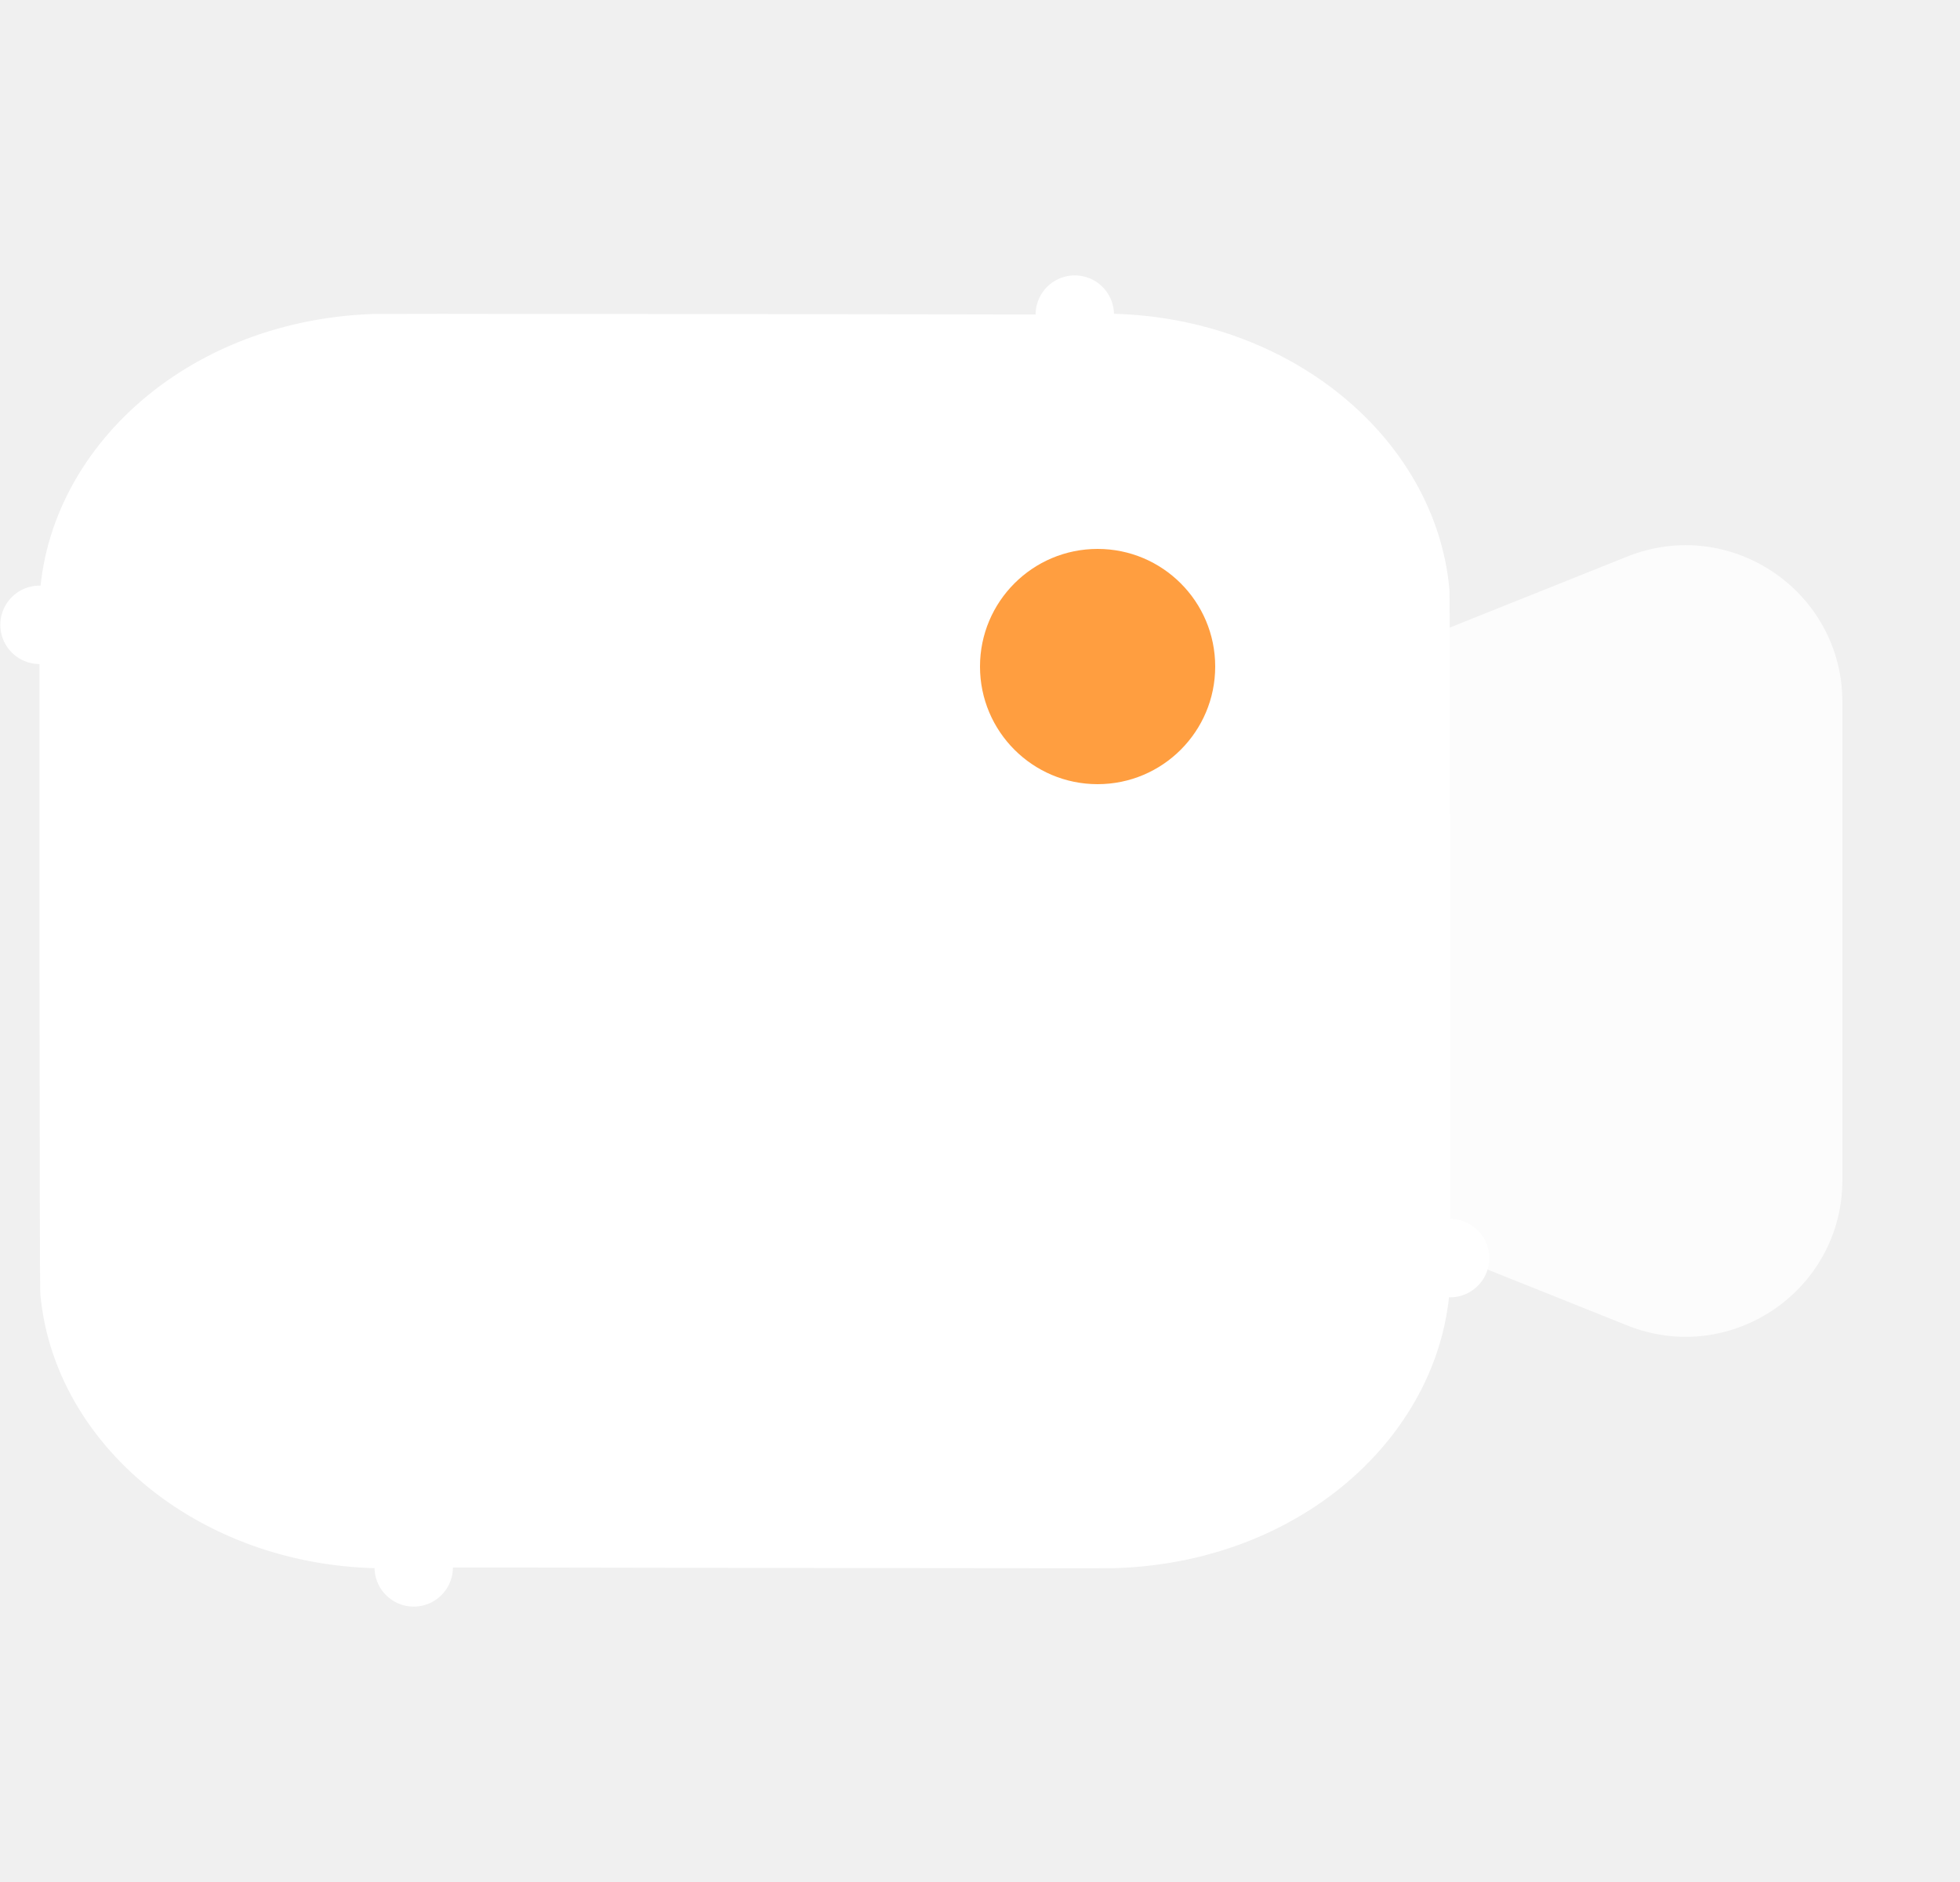
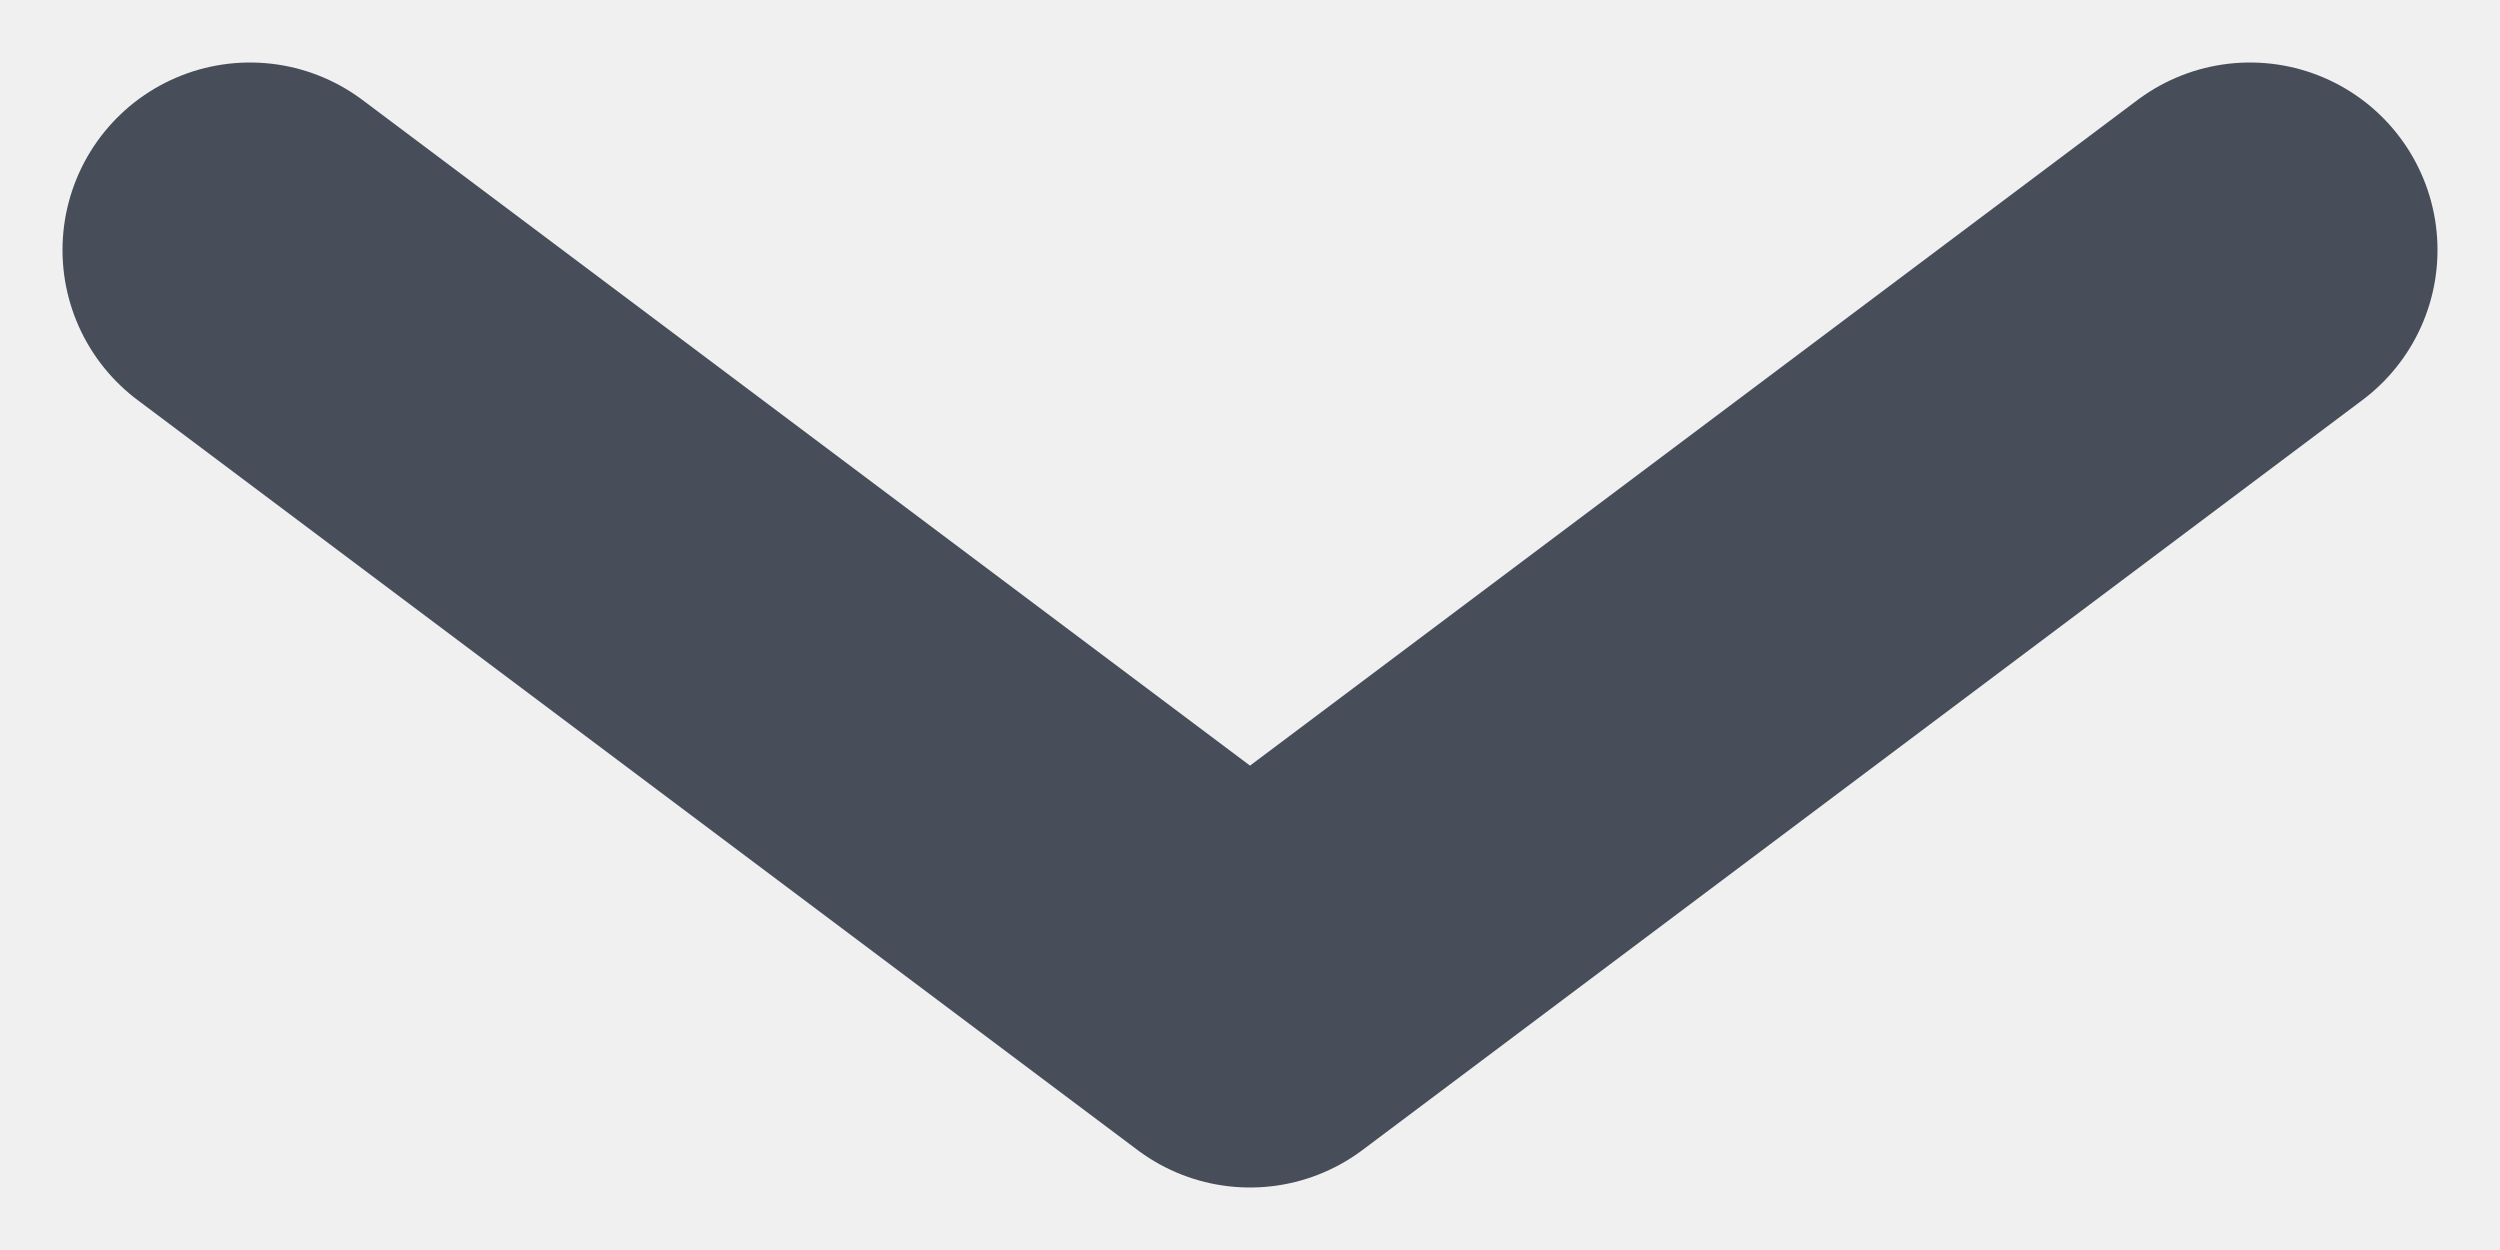
- <svg xmlns="http://www.w3.org/2000/svg" width="25" height="24" viewBox="0 0 25 24" fill="none">
-   <path d="M18.496 16.044L17.996 16.044C17.996 16.052 17.996 16.06 17.997 16.069C18.083 17.812 16.48 19.416 14.232 19.497C14.234 19.497 14.228 19.497 14.205 19.498L14.118 19.498C14.044 19.498 13.941 19.498 13.812 19.499C13.555 19.499 13.197 19.499 12.772 19.498C11.923 19.498 10.807 19.497 9.697 19.495C8.586 19.494 7.481 19.492 6.654 19.49L5.656 19.489L5.376 19.488L5.303 19.488L5.284 19.488L5.279 19.488L5.278 19.488L5.278 19.488C5.278 19.488 5.278 19.488 5.277 19.988L5.278 19.488C5.266 19.488 5.255 19.488 5.243 19.489C3.005 19.64 1.174 18.213 1.013 16.464C1.014 16.474 1.014 16.473 1.013 16.452C1.013 16.438 1.013 16.416 1.012 16.383C1.012 16.314 1.011 16.218 1.01 16.096C1.009 15.852 1.008 15.513 1.007 15.109C1.006 14.301 1.005 13.239 1.004 12.181C1.004 11.123 1.004 10.07 1.004 9.281L1.004 8.329L1.004 8.063L1.004 7.992L1.004 7.975L1.004 7.97L1.004 7.969L1.004 7.969L0.504 7.968L1.004 7.968C1.004 7.96 1.004 7.951 1.004 7.942C0.914 6.196 2.515 4.589 4.764 4.504L4.764 4.504L4.766 4.504C4.766 4.504 4.767 4.504 4.77 4.504C4.781 4.504 4.814 4.504 4.878 4.504C4.952 4.503 5.055 4.503 5.183 4.503C5.44 4.502 5.798 4.502 6.223 4.503C7.071 4.503 8.186 4.504 9.295 4.505C10.404 4.507 11.507 4.508 12.333 4.509L13.331 4.511L13.61 4.511L13.683 4.511L13.702 4.512L13.707 4.512L13.708 4.512L13.708 4.512L13.709 4.012L13.708 4.512C13.72 4.512 13.731 4.511 13.742 4.51C15.991 4.361 17.828 5.798 17.989 7.556C17.988 7.554 17.988 7.575 17.989 7.621C17.989 7.68 17.99 7.779 17.991 7.925C17.992 8.168 17.993 8.507 17.994 8.911C17.995 9.717 17.996 10.778 17.996 11.835C17.997 12.892 17.997 13.944 17.996 14.732L17.996 15.683L17.996 15.949L17.996 16.02L17.996 16.038L17.996 16.042V16.043V16.044L18.496 16.044Z" fill="white" stroke="white" stroke-linecap="round" stroke-linejoin="round" />
-   <circle cx="14" cy="8.5" r="1.5" fill="#FF9E40" />
-   <path opacity="0.8" d="M17.5 8.4L20.757 7.097C22.071 6.572 23.5 7.539 23.5 8.954V15.046C23.5 16.461 22.071 17.428 20.757 16.903L17.5 15.6V8.4Z" fill="white" />
+ <svg xmlns="http://www.w3.org/2000/svg" width="10" height="5" viewBox="0 0 10 5" fill="none">
+   <path d="M1 1L5 4L9 1" stroke="#474D59" stroke-width="1.5" stroke-linecap="round" stroke-linejoin="round" />
</svg>
